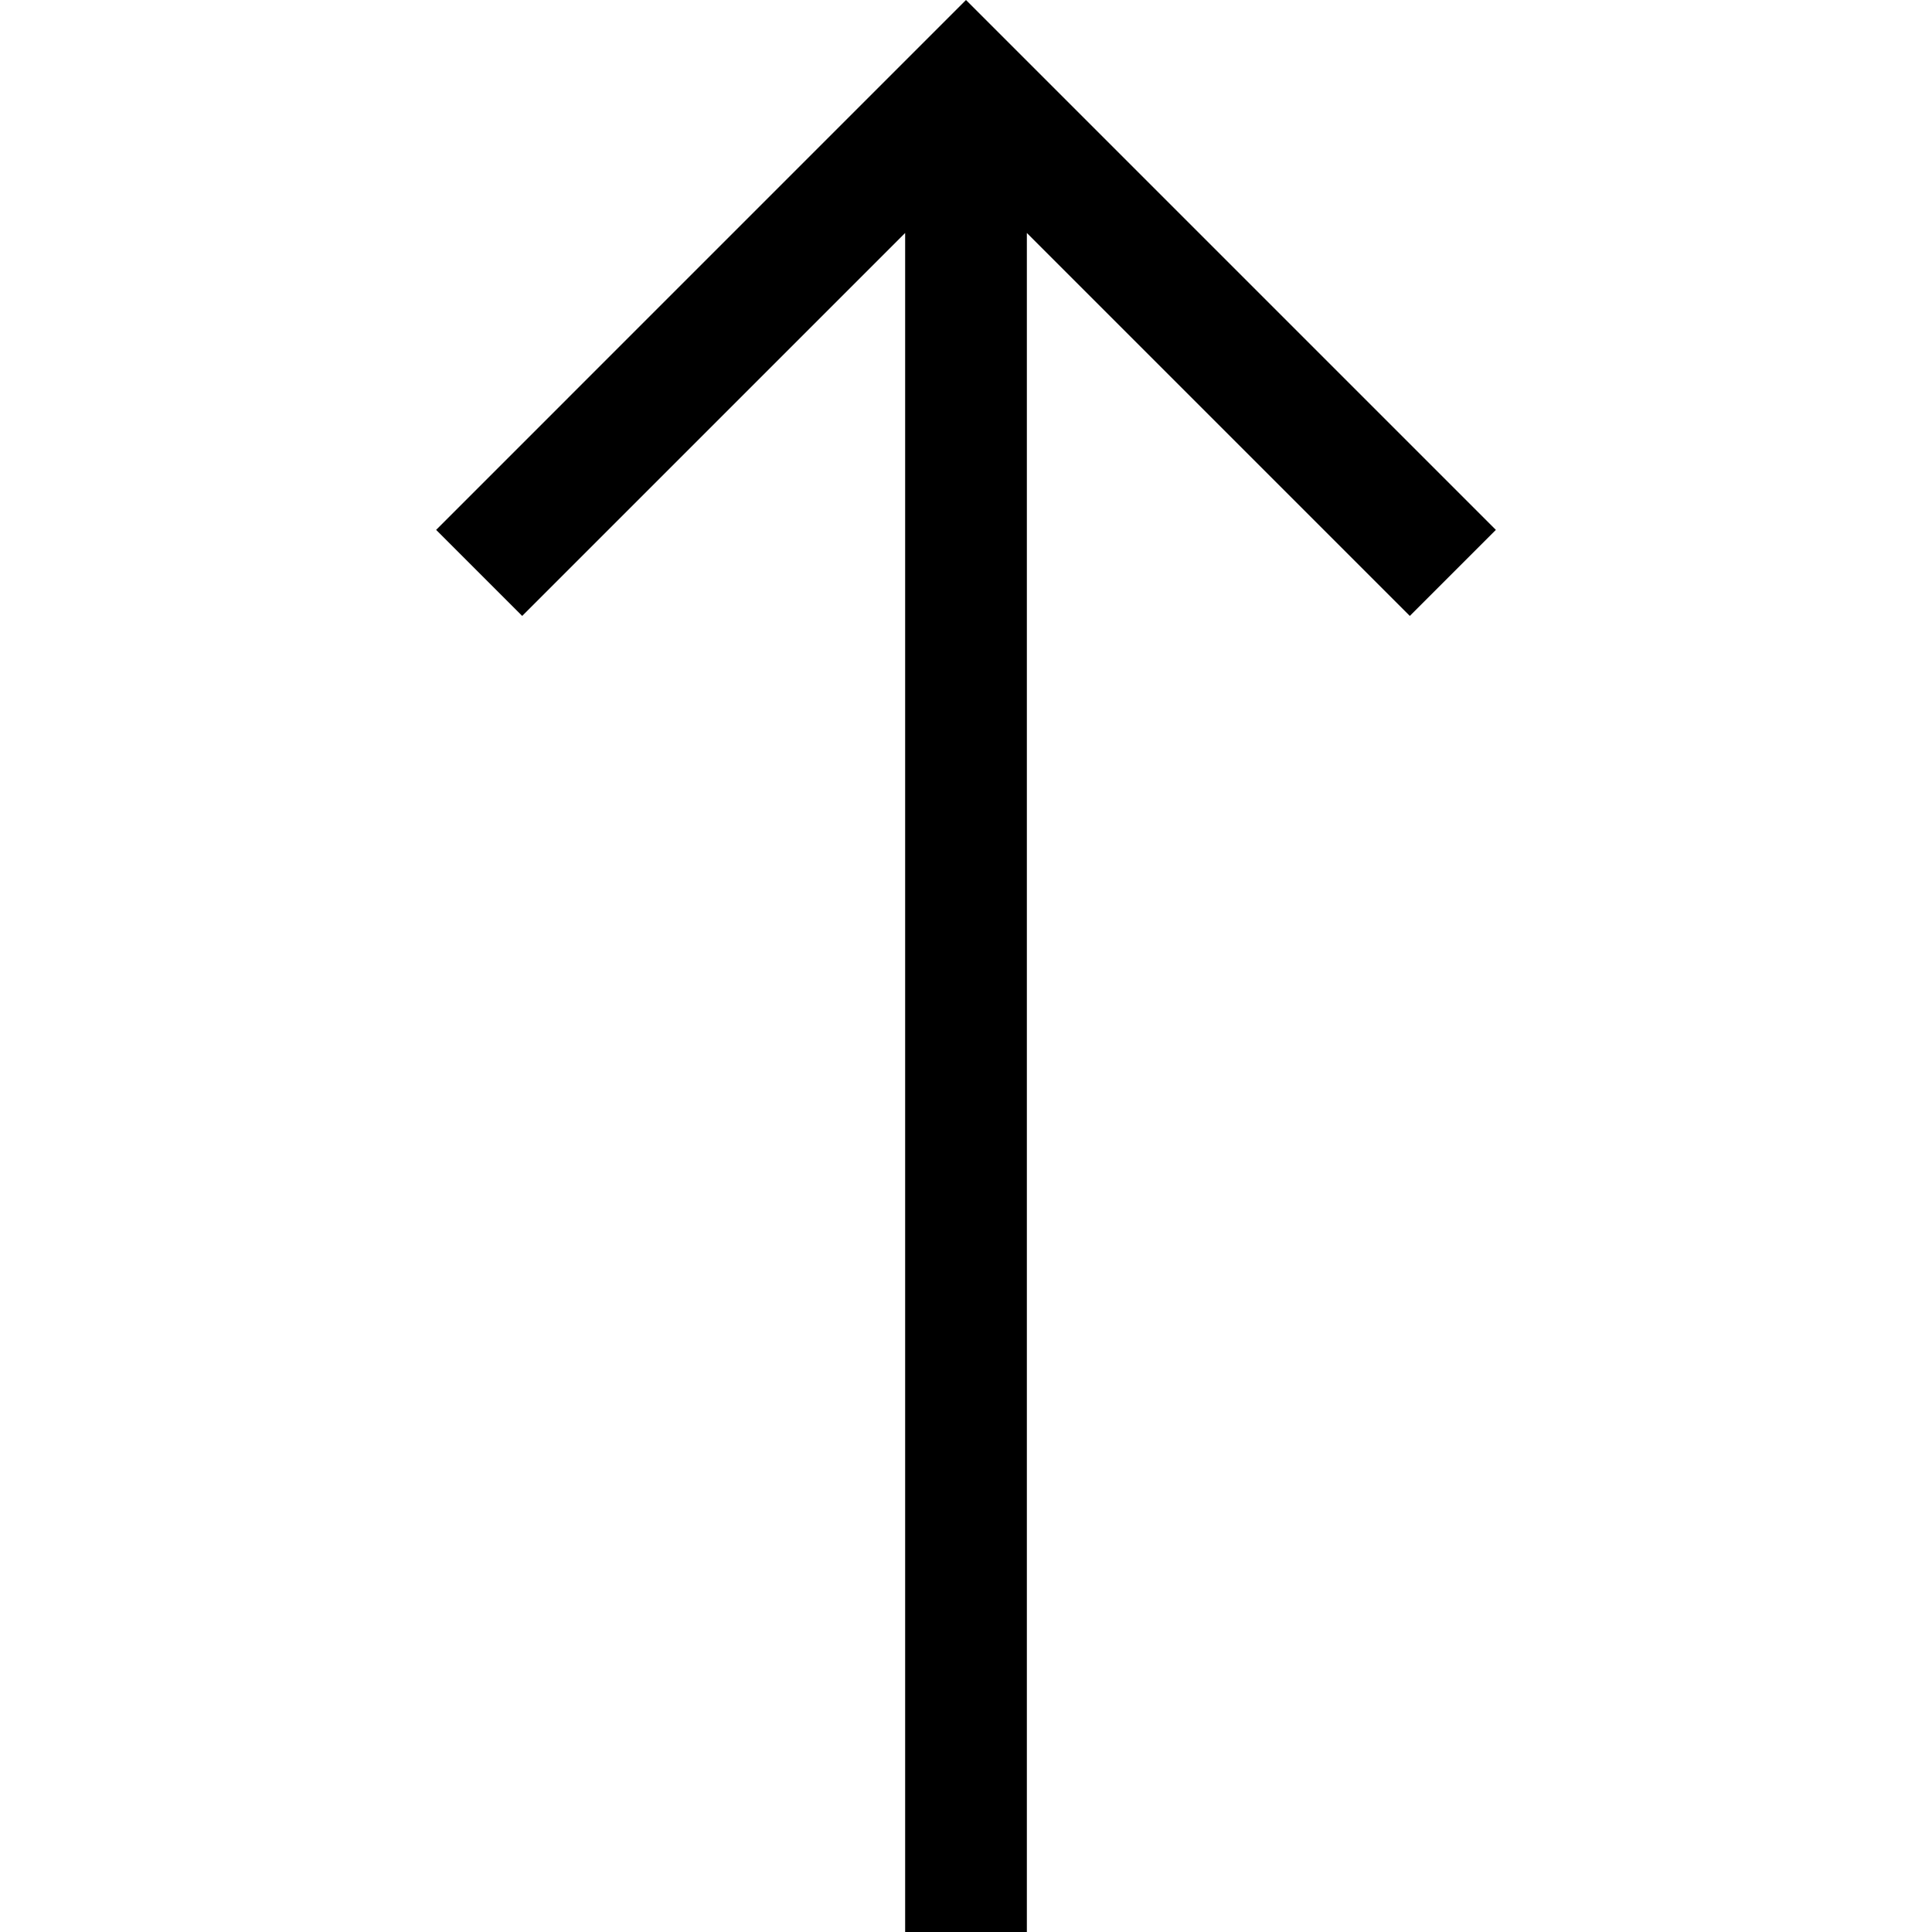
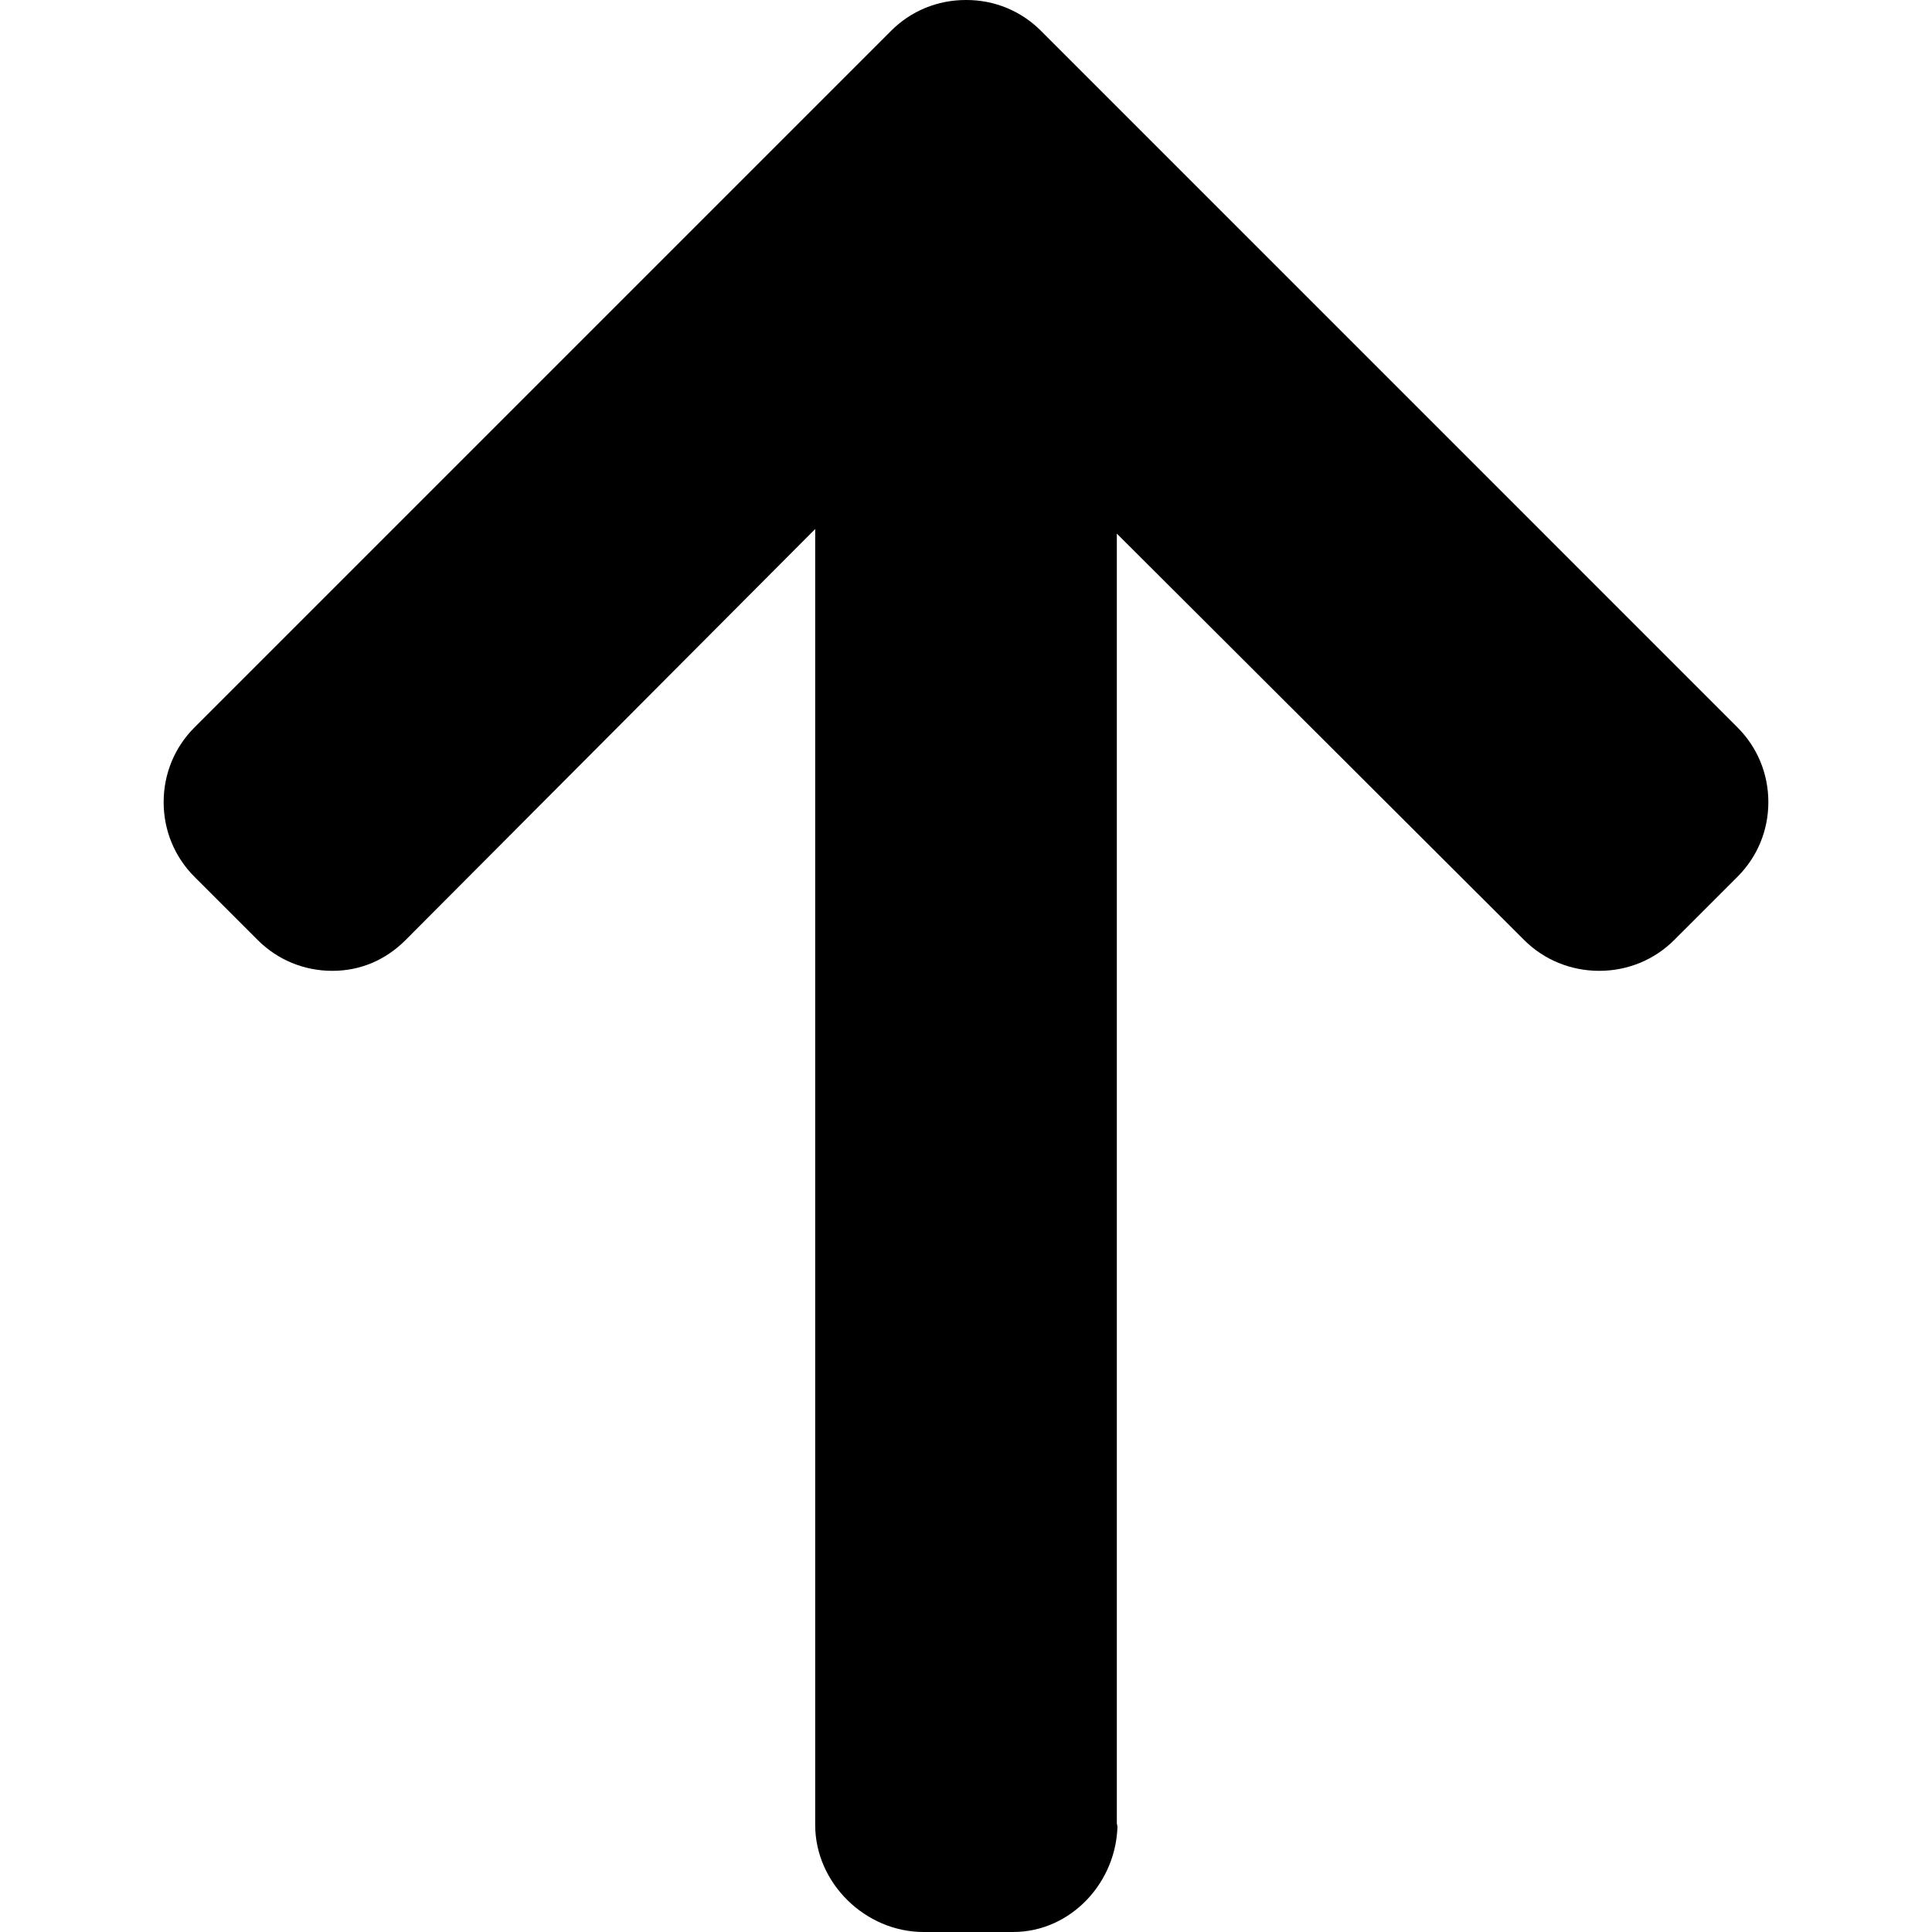
- <svg xmlns="http://www.w3.org/2000/svg" version="1.1" width="512" height="512" x="0" y="0" viewBox="0 0 476.213 476.213" style="enable-background:new 0 0 512 512" xml:space="preserve" class="">
-   <g transform="matrix(-1.8369701987210297e-16,-1,1,-1.8369701987210297e-16,1.4210854715202004e-13,476.213)">
-     <polygon points="345.606,107.5 324.394,128.713 418.787,223.107 0,223.107 0,253.107 418.787,253.107 324.394,347.5   345.606,368.713 476.213,238.106 " fill="#000000" data-original="#000000" style="" />
-     <g>
- </g>
-     <g>
- </g>
-     <g>
- </g>
-     <g>
- </g>
-     <g>
- </g>
-     <g>
- </g>
-     <g>
- </g>
-     <g>
- </g>
-     <g>
- </g>
-     <g>
- </g>
-     <g>
- </g>
-     <g>
- </g>
-     <g>
- </g>
-     <g>
- </g>
-     <g>
- </g>
-   </g>
+ <svg xmlns="http://www.w3.org/2000/svg" width="512" height="512" viewBox="0 0 492 492">
+   <path d="M284.582 464.344l-.168.768V135.888l103.724 103.496c5.064 5.068 11.924 7.848 19.124 7.848 7.2 0 14.012-2.78 19.088-7.848l16.112-16.104c5.064-5.064 7.864-11.812 7.864-19.008 0-7.2-2.78-13.952-7.844-19.016L265.086 7.844C260.002 2.76 253.23-.02 246.026 0c-7.244-.02-14.02 2.76-19.096 7.844L49.518 185.256c-5.06 5.064-7.844 11.812-7.844 19.016 0 7.196 2.788 13.944 7.844 19.008l16.112 16.104c5.056 5.068 11.808 7.848 19.008 7.848 7.196 0 13.592-2.78 18.652-7.848L207.594 134.72v329.992c0 14.828 12.78 27.288 27.6 27.288h22.788c14.82 0 26.6-12.828 26.6-27.656z" data-original="#000000" />
</svg>
